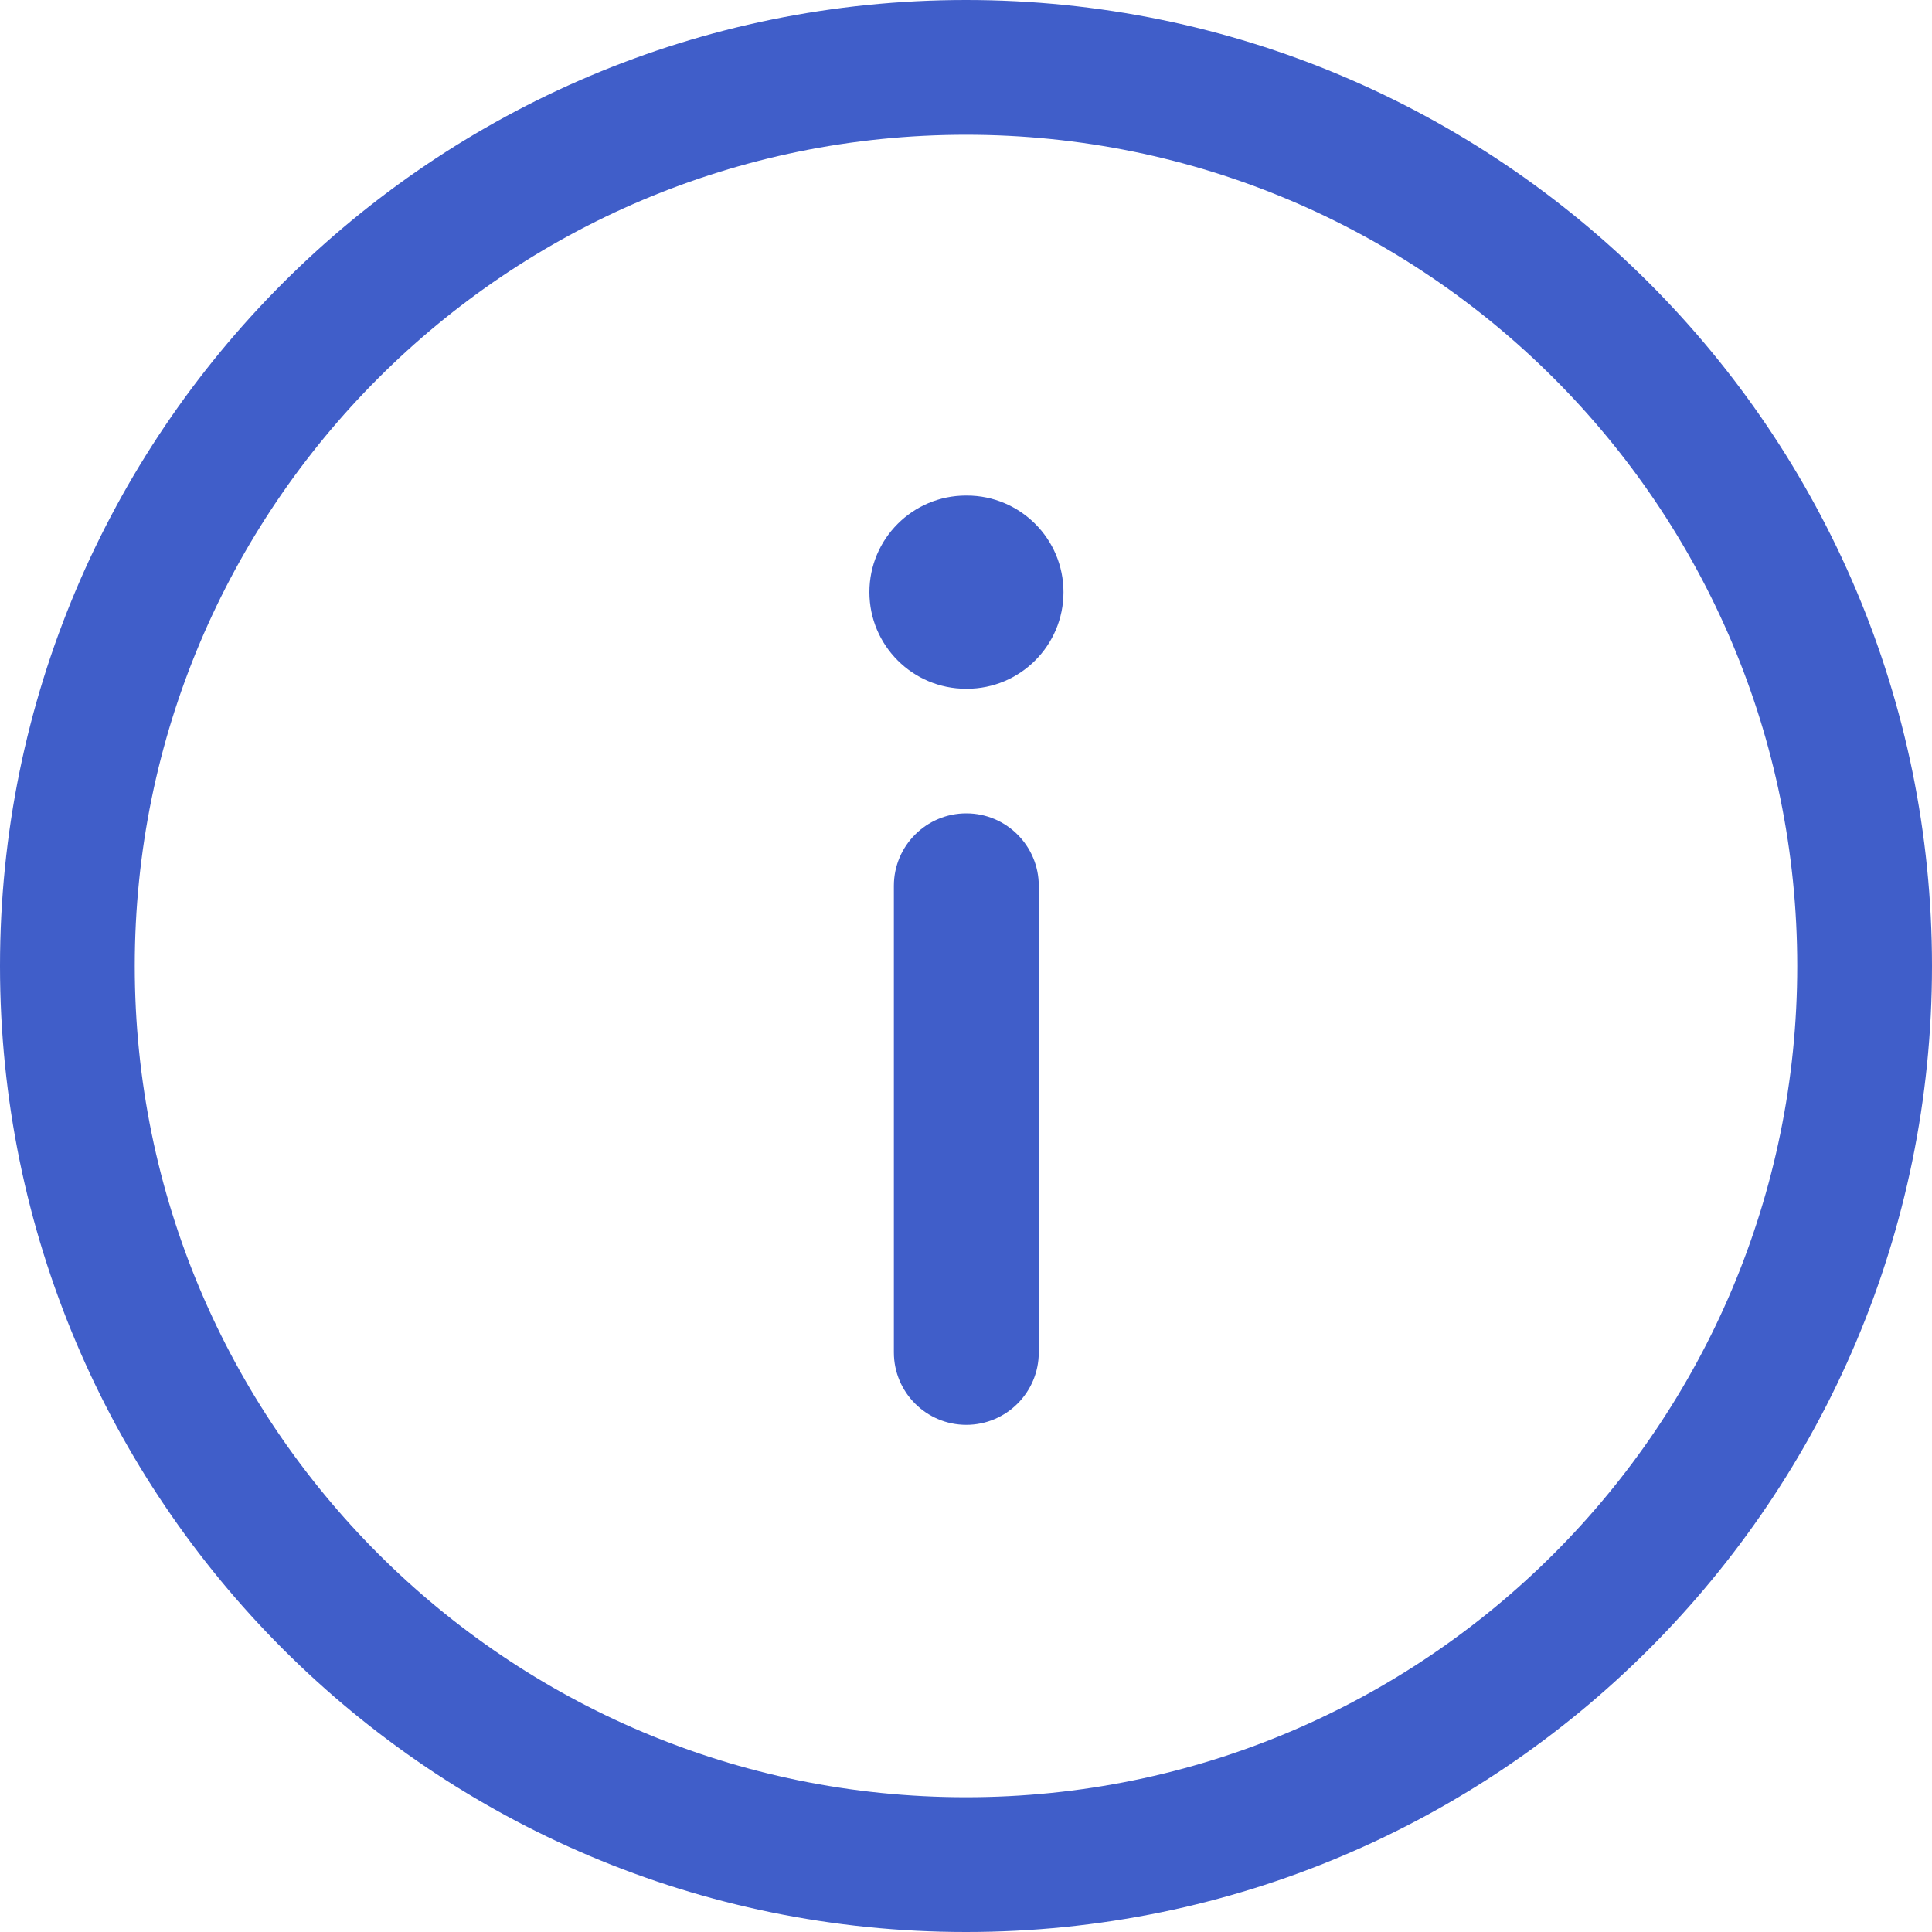
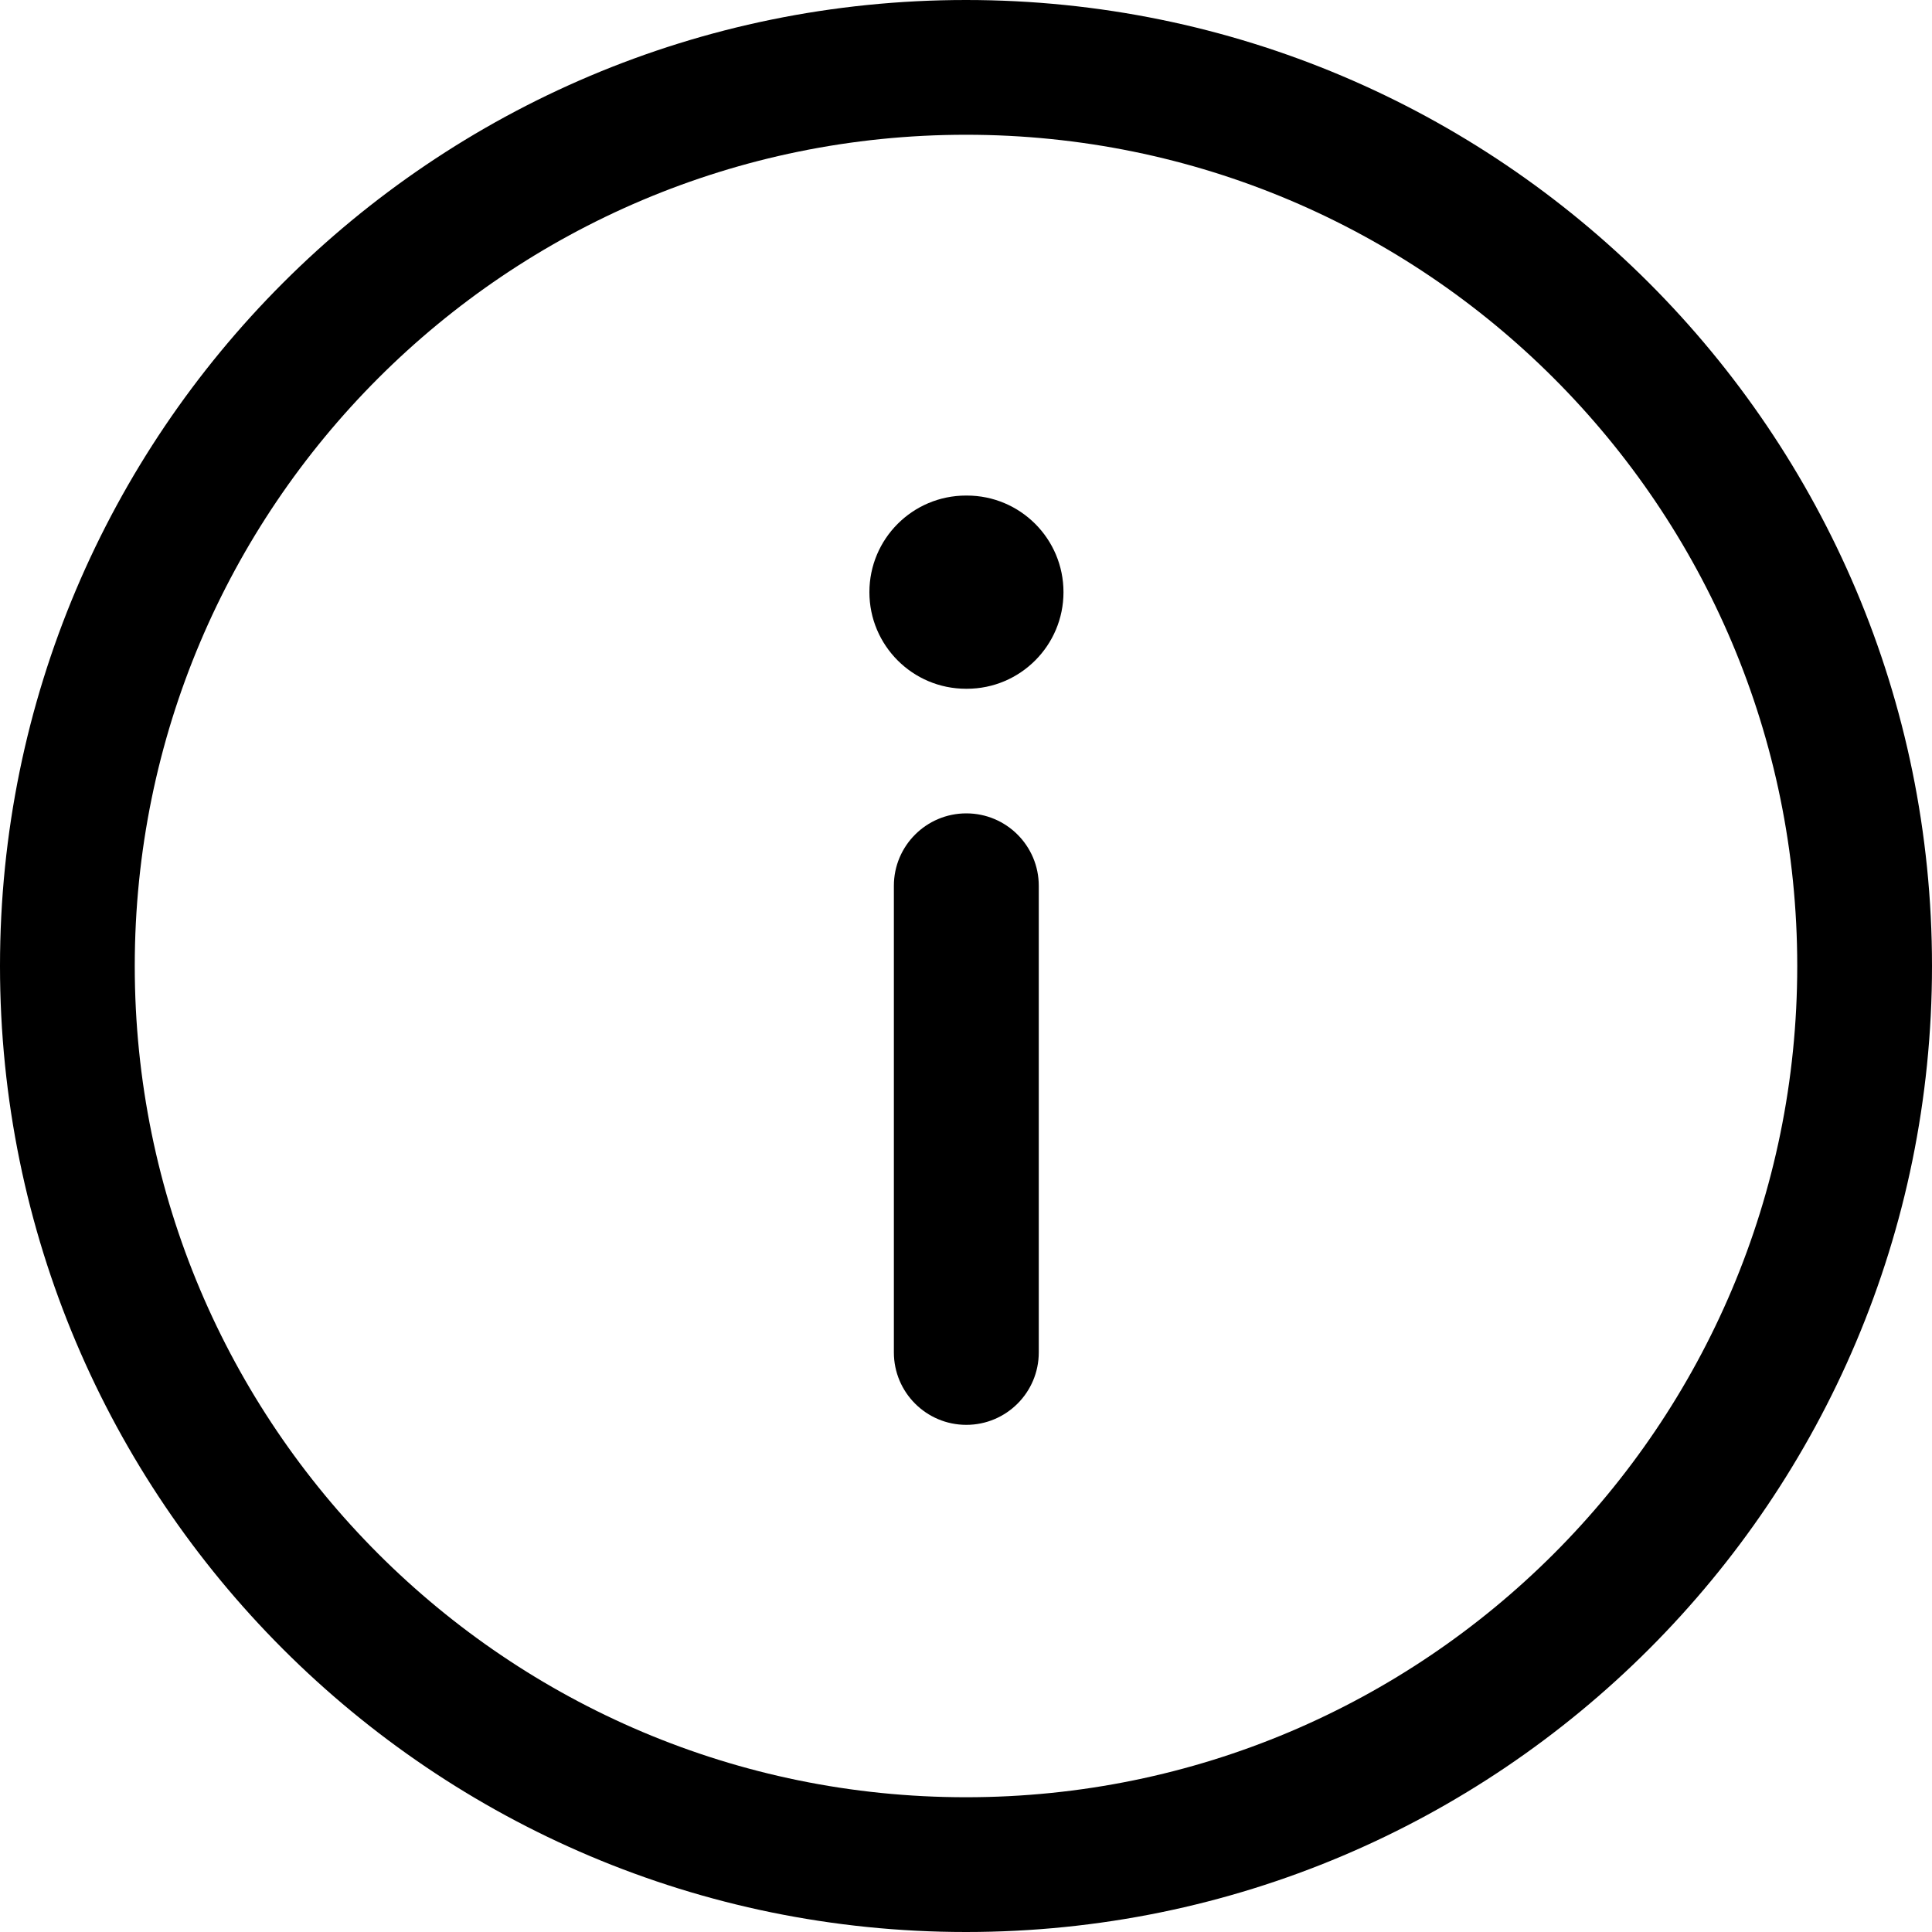
<svg xmlns="http://www.w3.org/2000/svg" width="24" height="24" viewBox="0 0 24 24" fill="none">
-   <path fill-rule="evenodd" clip-rule="evenodd" d="M12 1.674C6.297 1.674 1.674 6.297 1.674 12C1.674 17.703 6.297 22.326 12 22.326C17.703 22.326 22.326 17.703 22.326 12C22.326 6.297 17.703 1.674 12 1.674ZM0 12C0 5.373 5.373 0 12 0C18.627 0 24 5.373 24 12C24 18.627 18.627 24 12 24C5.373 24 0 18.627 0 12Z" fill="#405EC9" />
-   <path fill-rule="evenodd" clip-rule="evenodd" d="M12.004 17.7C11.507 17.7 11.104 17.297 11.104 16.8L11.104 11.004C11.104 10.507 11.507 10.104 12.004 10.104C12.501 10.104 12.904 10.507 12.904 11.004L12.904 16.8C12.904 17.297 12.501 17.7 12.004 17.7Z" fill="#405EC9" />
-   <path fill-rule="evenodd" clip-rule="evenodd" d="M13.211 7.356C13.211 8.018 12.674 8.556 12.011 8.556L12 8.556C11.337 8.556 10.8 8.018 10.8 7.356C10.8 6.693 11.337 6.156 12 6.156L12.011 6.156C12.674 6.156 13.211 6.693 13.211 7.356Z" fill="#405EC9" />
+   <path fill-rule="evenodd" clip-rule="evenodd" d="M12 1.674C6.297 1.674 1.674 6.297 1.674 12C1.674 17.703 6.297 22.326 12 22.326C17.703 22.326 22.326 17.703 22.326 12C22.326 6.297 17.703 1.674 12 1.674ZM0 12C0 5.373 5.373 0 12 0C18.627 0 24 5.373 24 12C24 18.627 18.627 24 12 24C5.373 24 0 18.627 0 12Z" fill="currentColor" />
+   <path fill-rule="evenodd" clip-rule="evenodd" d="M12.004 17.7C11.507 17.7 11.104 17.297 11.104 16.8L11.104 11.004C11.104 10.507 11.507 10.104 12.004 10.104C12.501 10.104 12.904 10.507 12.904 11.004L12.904 16.8C12.904 17.297 12.501 17.7 12.004 17.7Z" fill="currentColor" />
+   <path fill-rule="evenodd" clip-rule="evenodd" d="M13.211 7.356C13.211 8.018 12.674 8.556 12.011 8.556L12 8.556C11.337 8.556 10.8 8.018 10.8 7.356C10.8 6.693 11.337 6.156 12 6.156L12.011 6.156C12.674 6.156 13.211 6.693 13.211 7.356Z" fill="currentColor" />
</svg>
